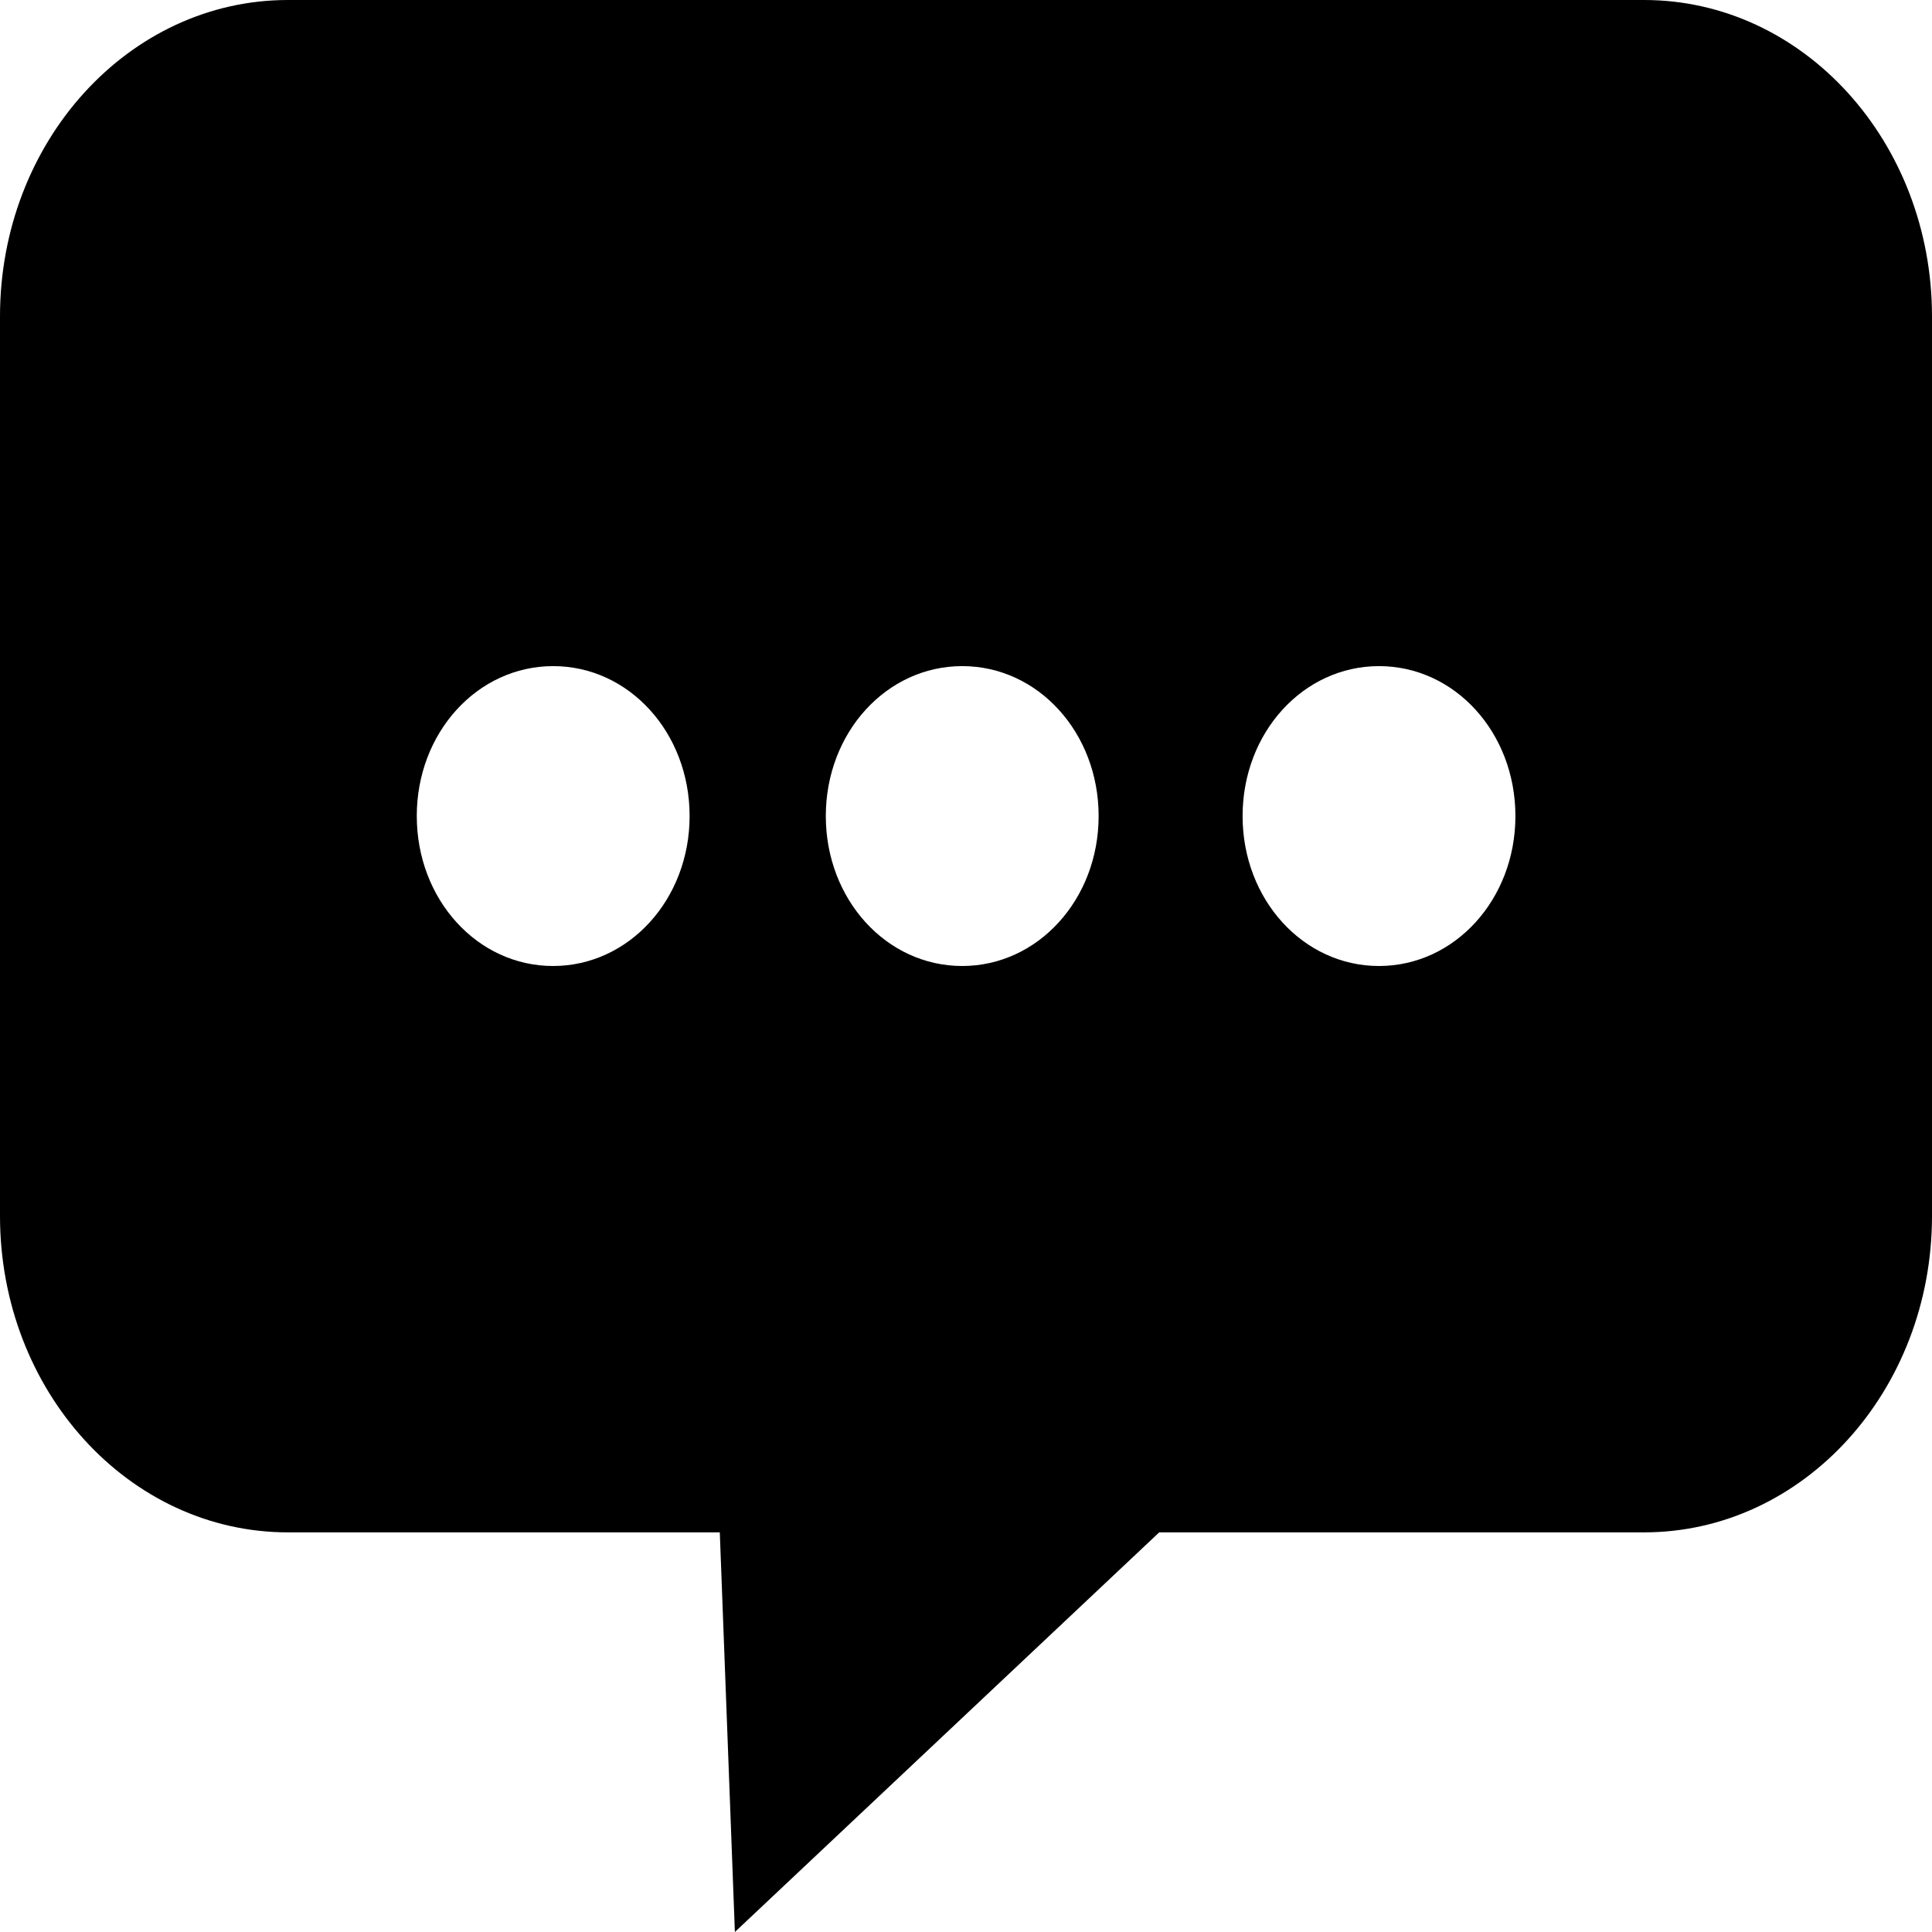
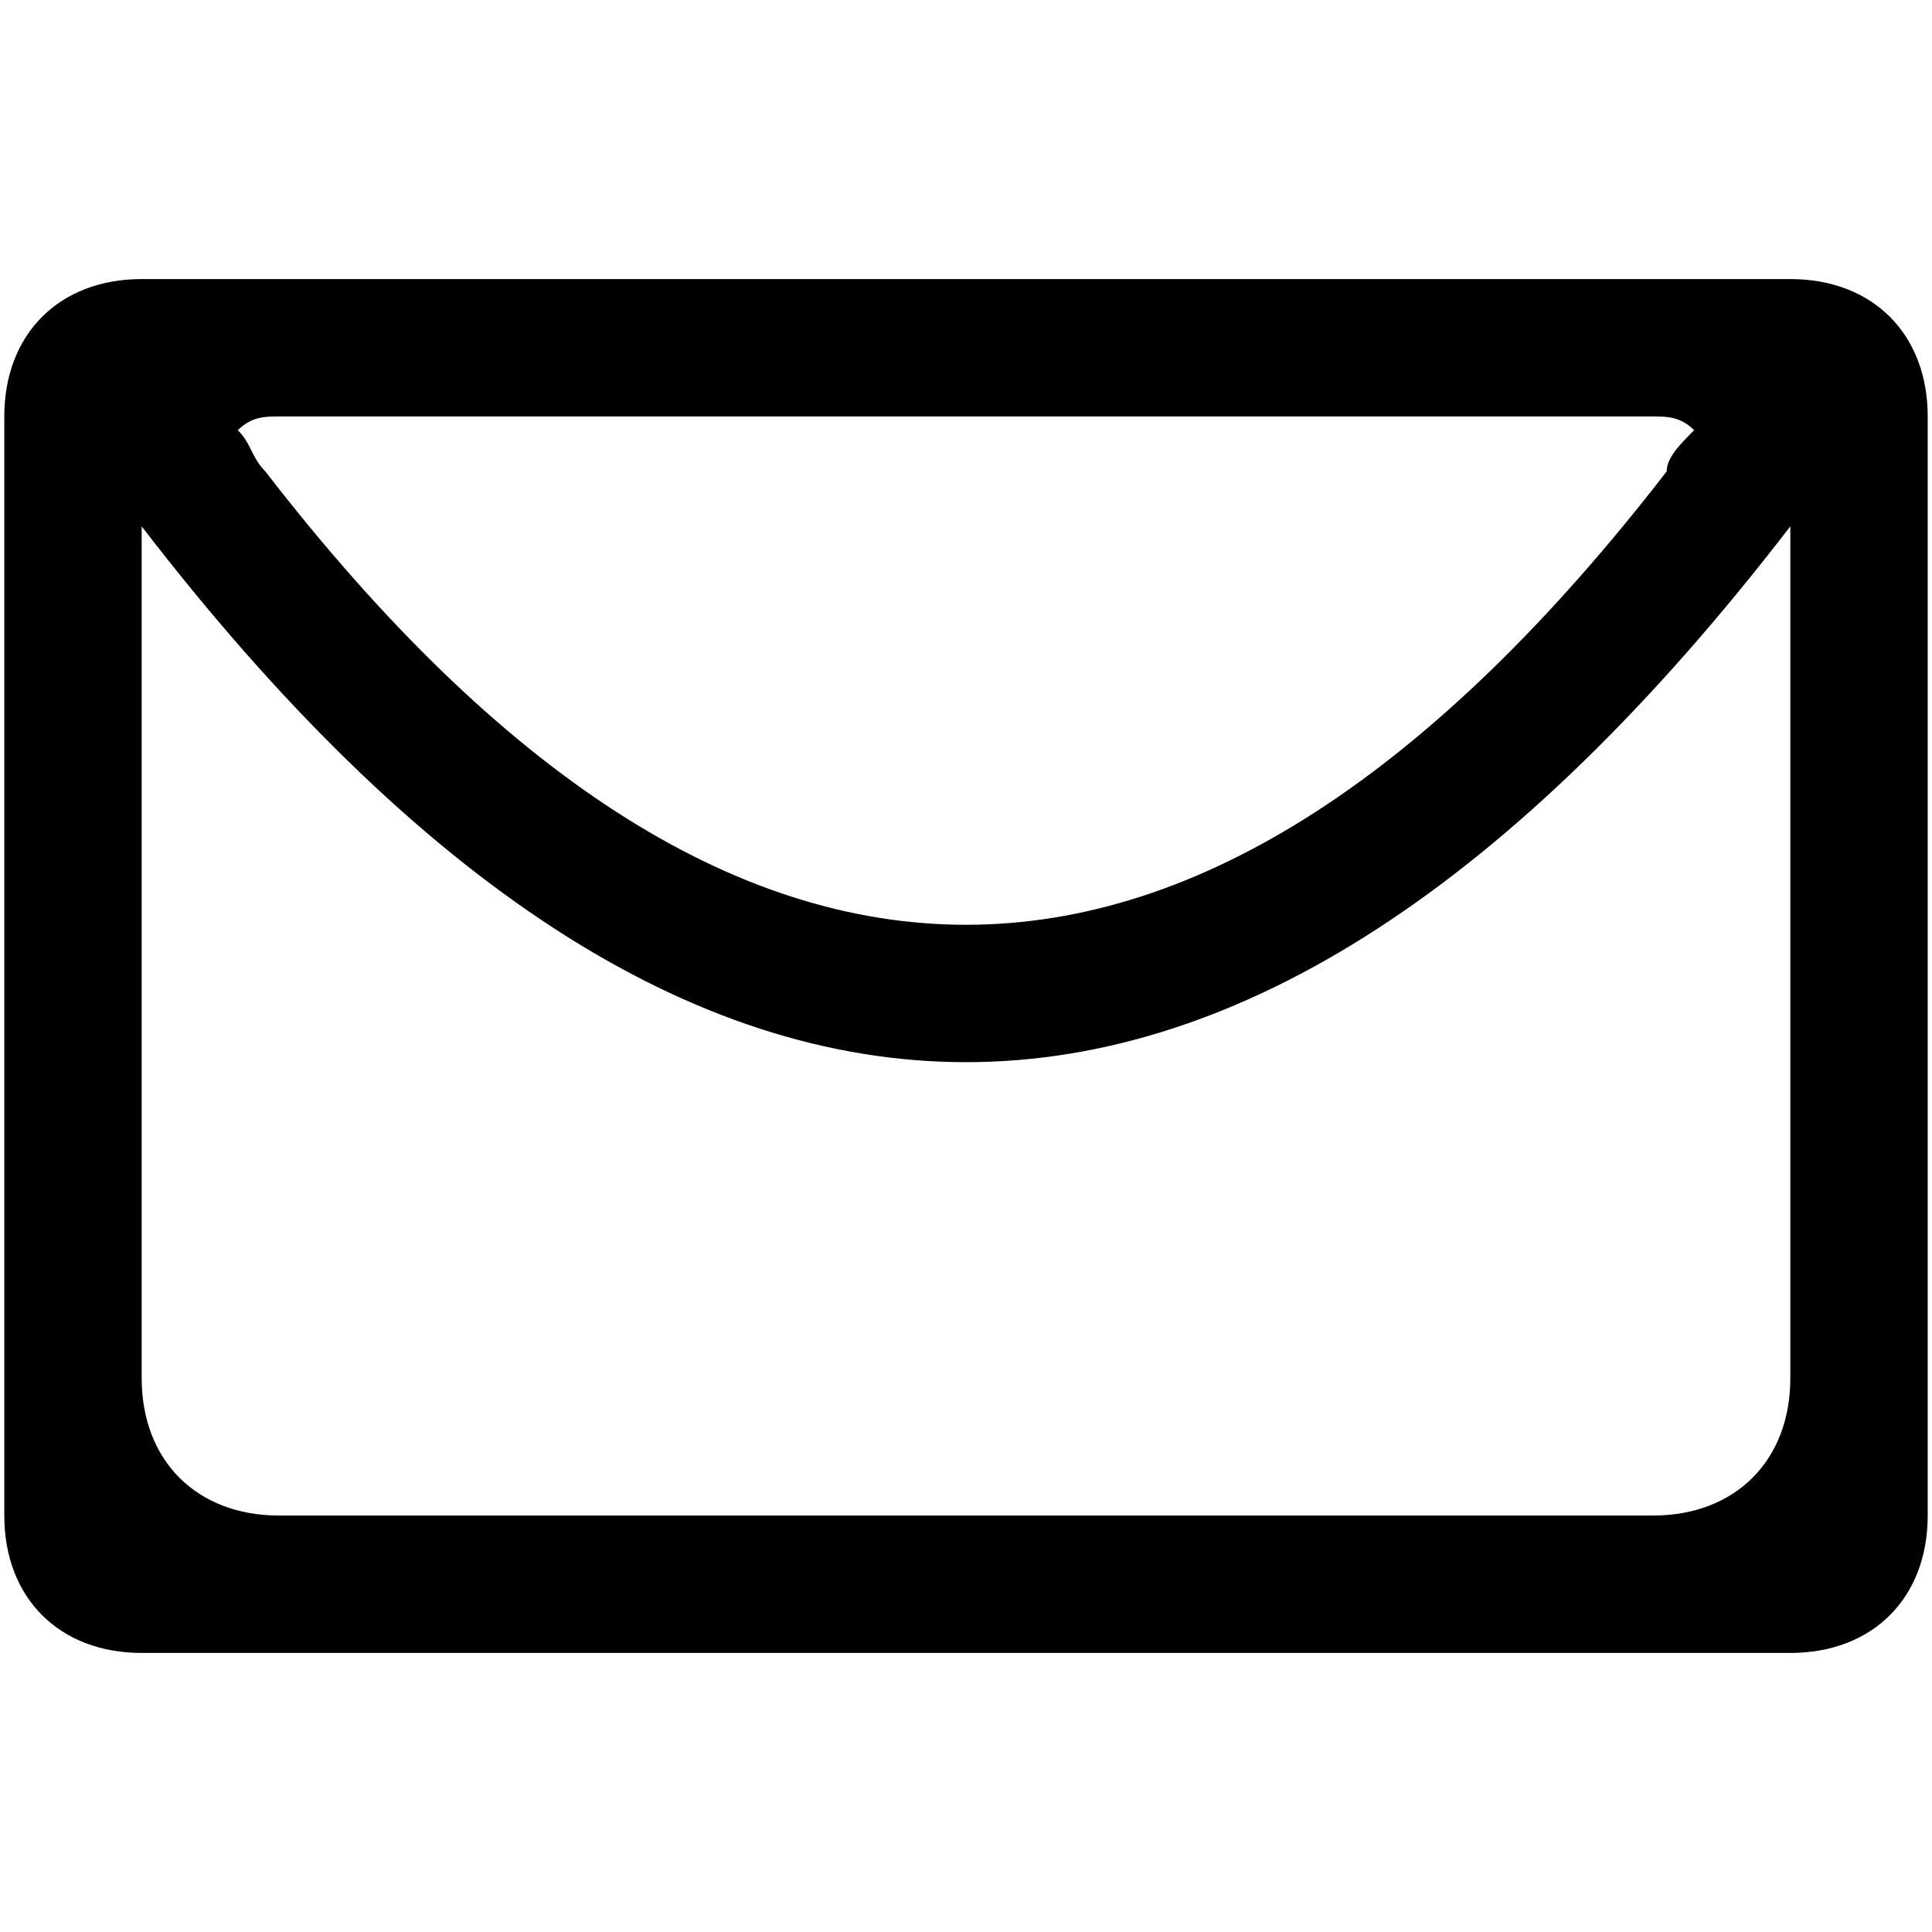
- <svg xmlns="http://www.w3.org/2000/svg" width="128" height="128">
-   <path d="M0 20.967v59.59c0 11.59 8.537 20.966 19.075 20.966h28.613l1 26.477L76.8 101.523h32.125c10.538 0 19.075-9.377 19.075-20.966v-59.59C128 9.377 119.463 0 108.925 0h-89.85C8.538 0 0 9.377 0 20.967zm82.325 33.1c0-5.524 4.013-9.935 9.037-9.935 5.026 0 9.038 4.41 9.038 9.934 0 5.524-4.025 9.934-9.038 9.934-5.024 0-9.037-4.41-9.037-9.934zm-27.613 0c0-5.524 4.013-9.935 9.038-9.935s9.037 4.41 9.037 9.934c0 5.524-4.025 9.934-9.037 9.934-5.025 0-9.038-4.41-9.038-9.934zm-27.1 0c0-5.524 4.013-9.935 9.038-9.935s9.038 4.41 9.038 9.934c0 5.524-4.026 9.934-9.05 9.934-5.013 0-9.025-4.41-9.025-9.934z" />
+ <svg xmlns="http://www.w3.org/2000/svg" t="1624271300608" class="icon" viewBox="0 0 1024 1024" version="1.1" p-id="1197" width="200" height="200">
+   <defs>
+     <style type="text/css" />
+   </defs>
+   <path d="M948.907 147.911h-873.813c-43.691 0-72.818 29.127-72.818 72.818v582.542c0 43.691 29.127 72.818 72.818 72.818h873.813c43.691 0 72.818-29.127 72.818-72.818v-582.542c0-43.691-29.127-72.818-72.818-72.818zM876.089 220.729c7.282 0 14.563 0 21.845 7.282-7.282 7.282-14.563 14.563-14.563 21.845-247.581 320.398-495.161 320.398-742.741 0-7.282-7.282-7.282-14.563-14.563-21.845 7.282-7.282 14.563-7.282 21.845-7.282h728.178zM948.907 730.453c0 43.691-29.127 72.818-72.818 72.818h-728.178c-43.691 0-72.818-29.127-72.818-72.818v-436.907c0-7.282 0-7.282 0-14.563 291.271 378.653 582.542 378.653 873.813 0 0 7.282 0 7.282 0 14.563v436.907z" p-id="1198" />
</svg>
